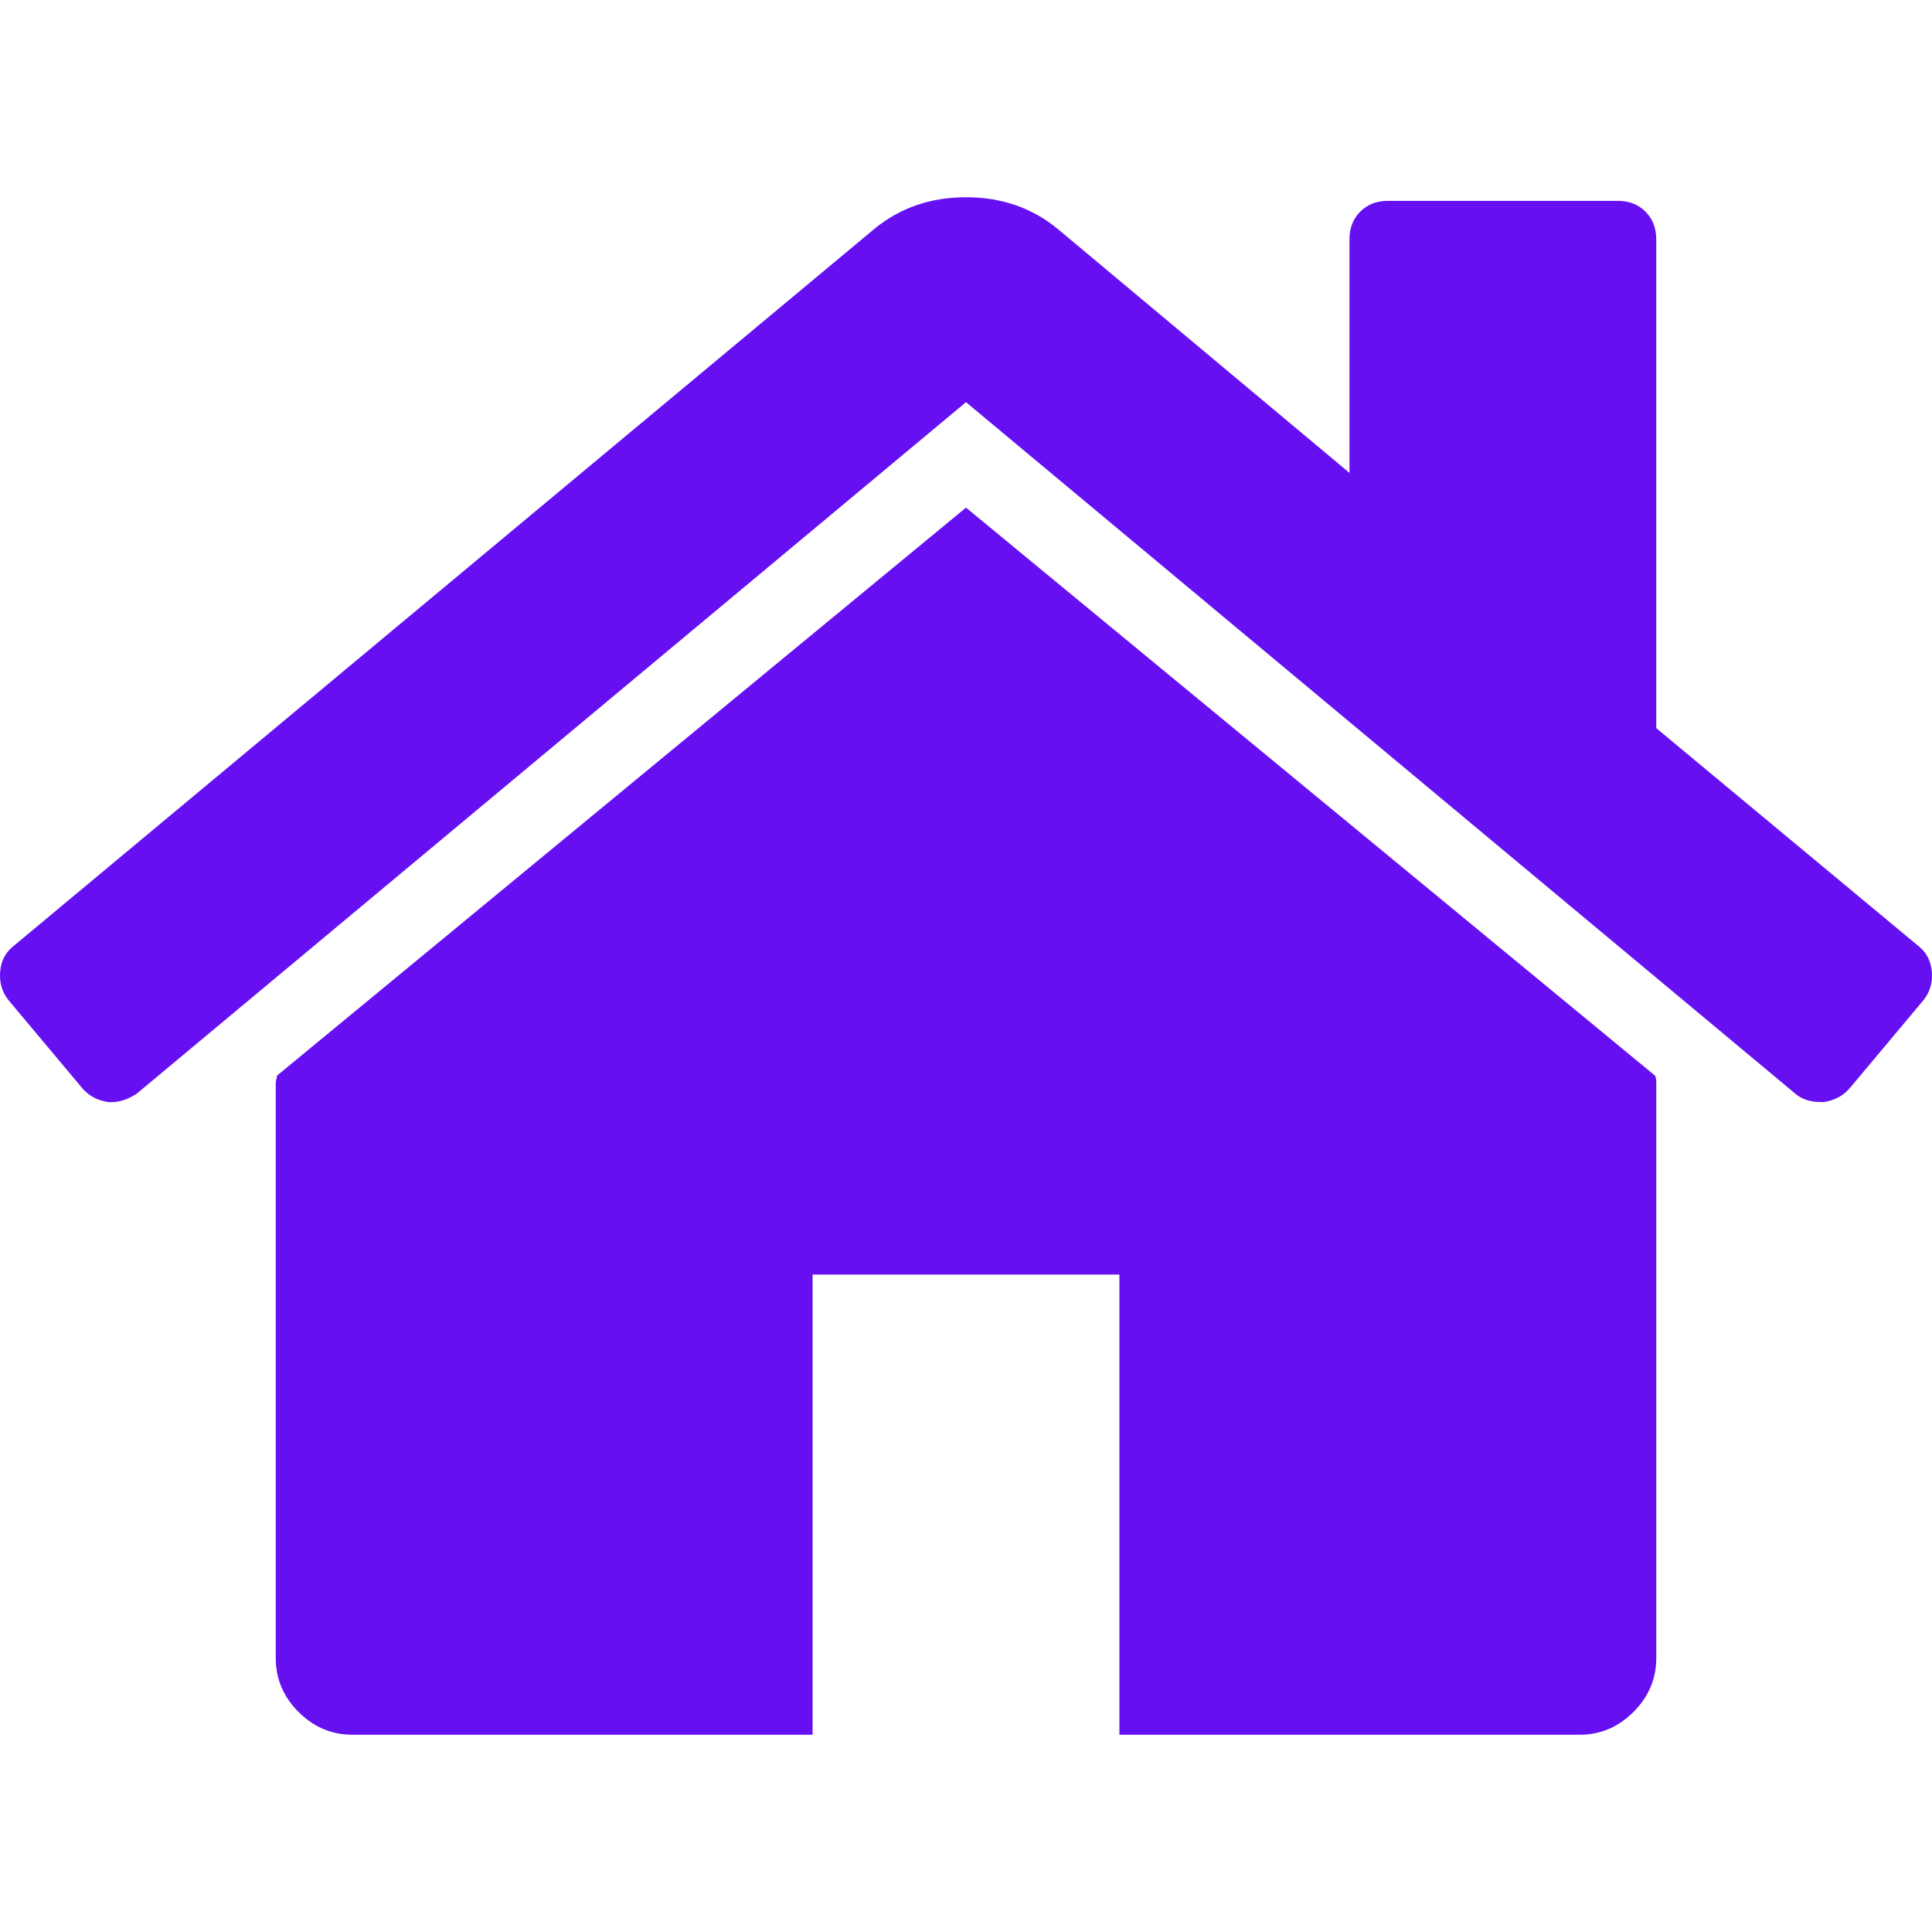
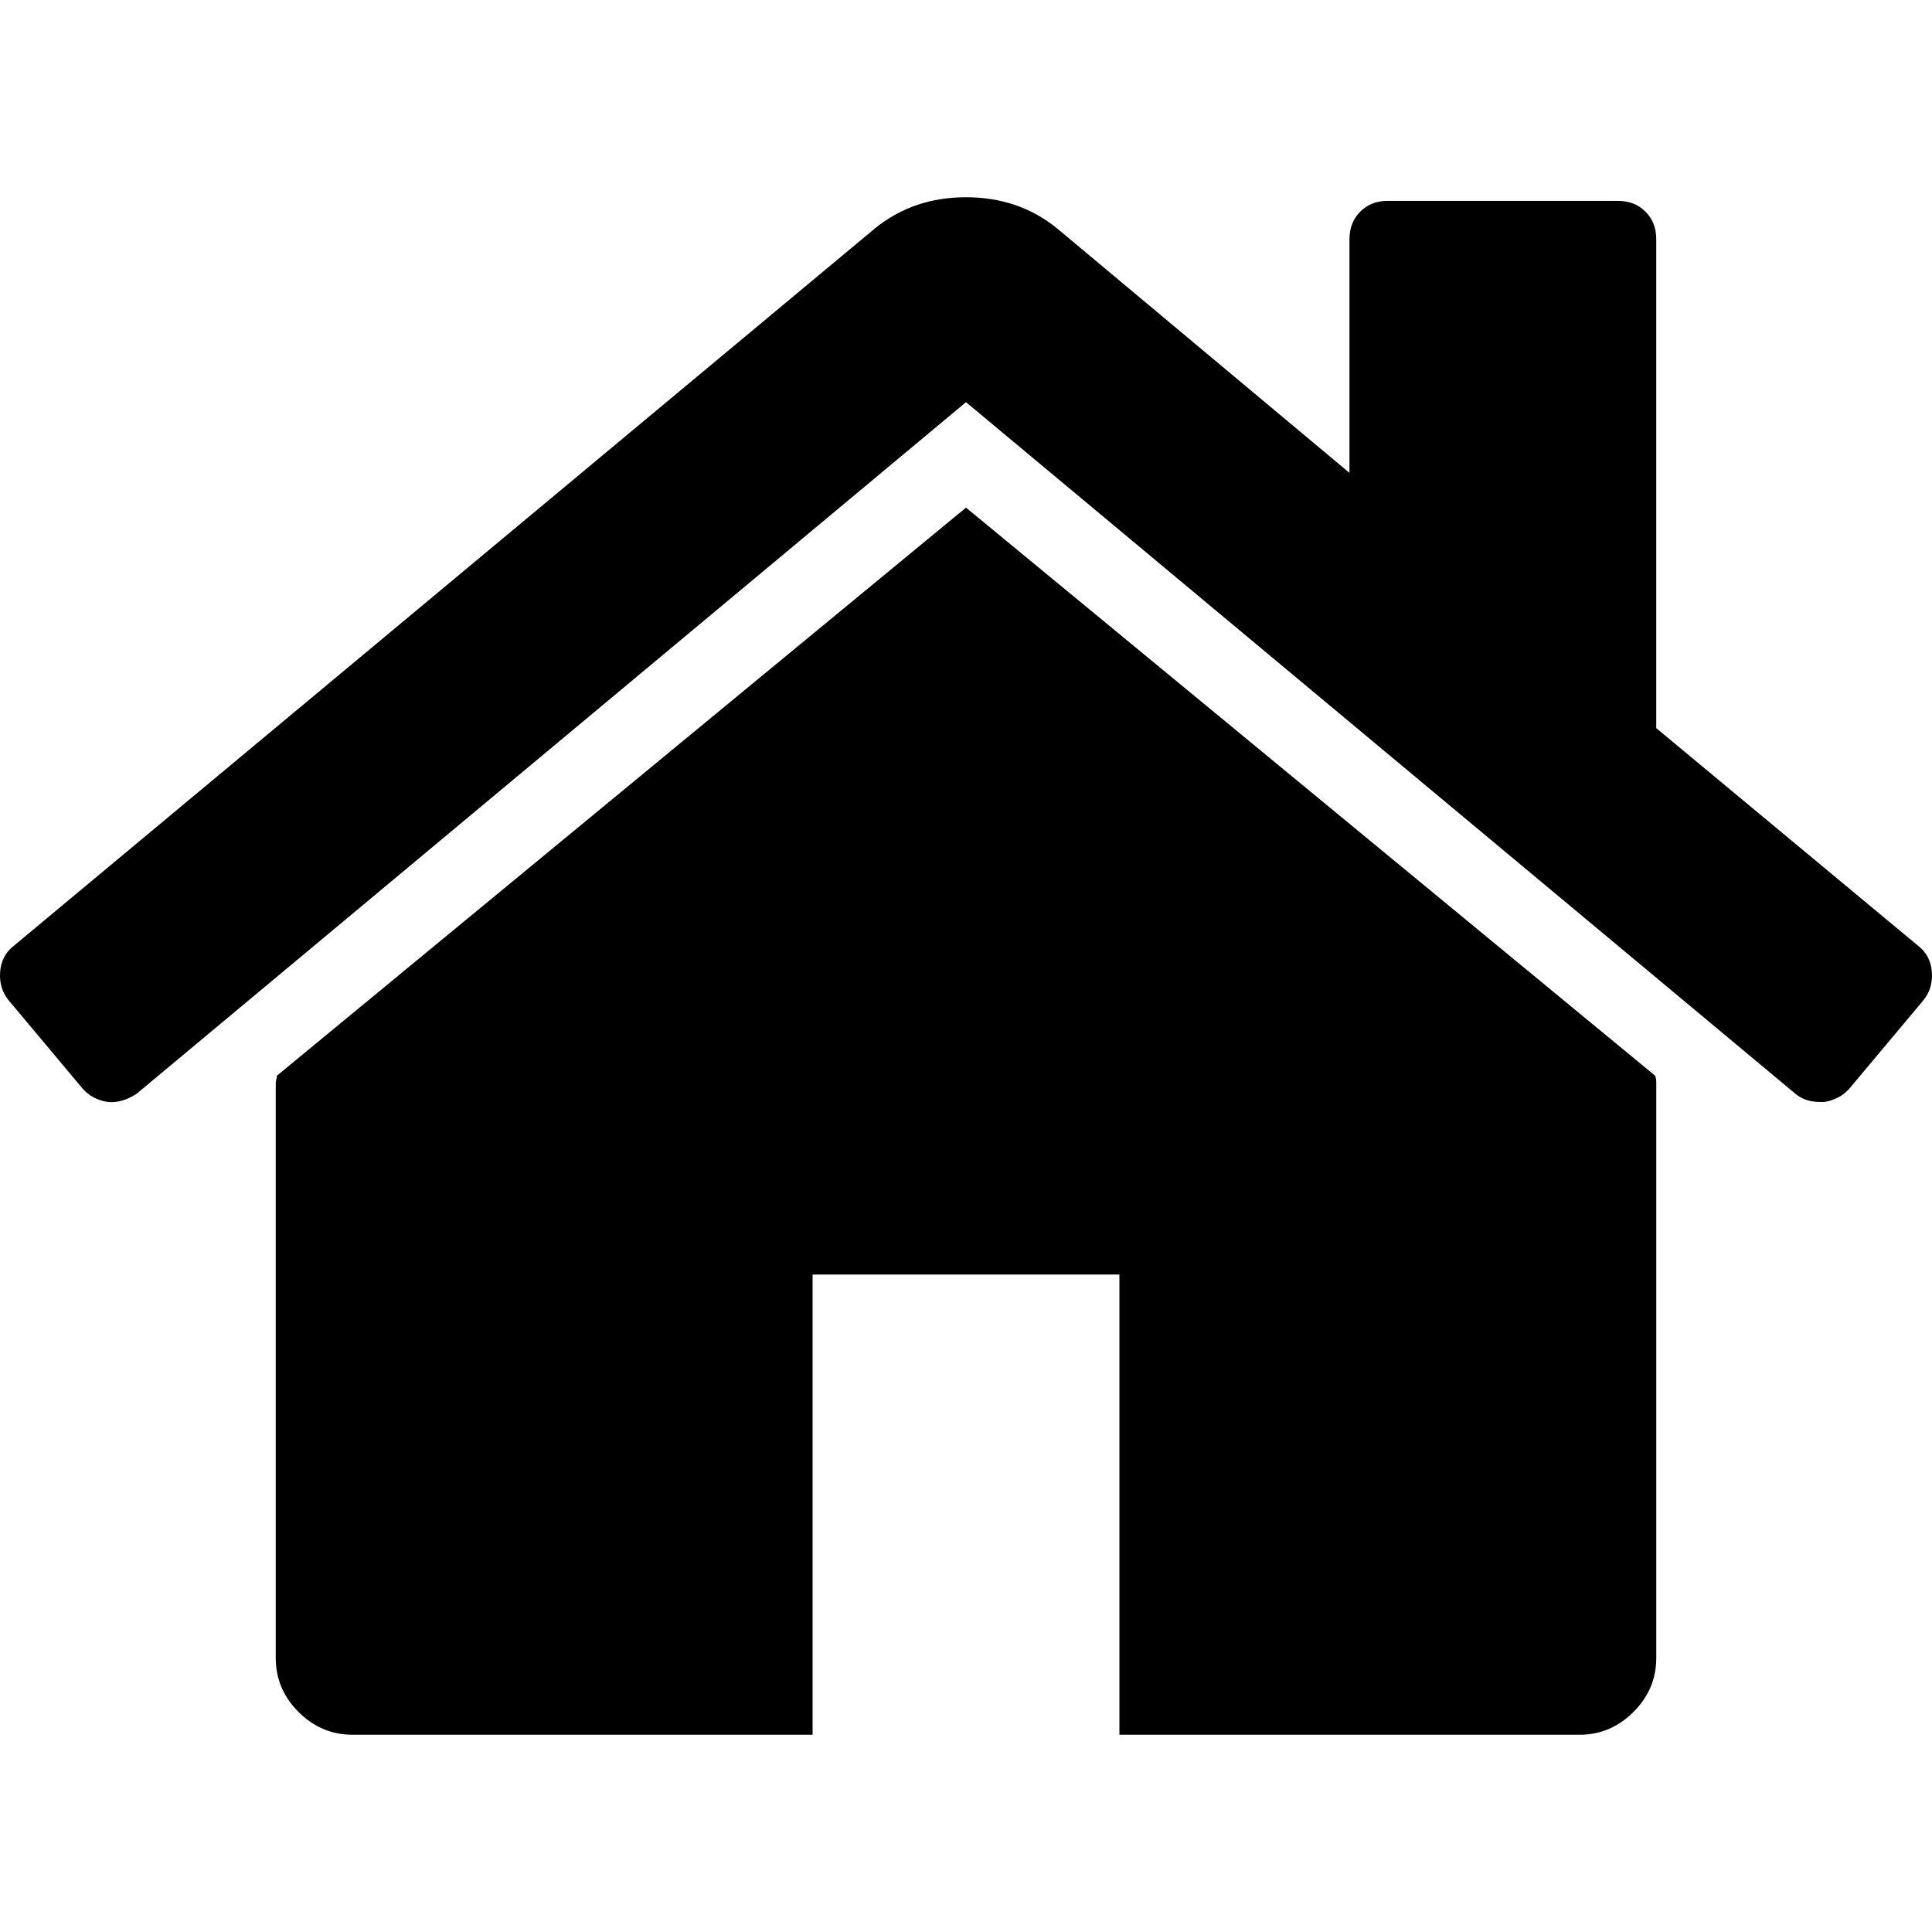
<svg version="1.1" width="512" height="512" x="0" y="0" viewBox="0 0 460.298 460.297" style="enable-background:new 0 0 512 512" xml:space="preserve" class="">
  <g transform="matrix(1,0,0,1,8.526512829121202e-14,1.1368683772161603e-13)">
    <g>
-       <path d="M230.149,120.939L65.986,256.274c0,0.191-0.048,0.472-0.144,0.855c-0.094,0.38-0.144,0.656-0.144,0.852v137.041    c0,4.948,1.809,9.236,5.426,12.847c3.616,3.613,7.898,5.431,12.847,5.431h109.63V303.664h73.097v109.64h109.629    c4.948,0,9.236-1.814,12.847-5.435c3.617-3.607,5.432-7.898,5.432-12.847V257.981c0-0.76-0.104-1.334-0.288-1.707L230.149,120.939    z" fill="#6610f2" data-original="#000000" style="" class="" />
-       <path d="M457.122,225.438L394.6,173.476V56.989c0-2.663-0.856-4.853-2.574-6.567c-1.704-1.712-3.894-2.568-6.563-2.568h-54.816    c-2.666,0-4.855,0.856-6.57,2.568c-1.711,1.714-2.566,3.905-2.566,6.567v55.673l-69.662-58.245    c-6.084-4.949-13.318-7.423-21.694-7.423c-8.375,0-15.608,2.474-21.698,7.423L3.172,225.438c-1.903,1.52-2.946,3.566-3.14,6.136    c-0.193,2.568,0.472,4.811,1.997,6.713l17.701,21.128c1.525,1.712,3.521,2.759,5.996,3.142c2.285,0.192,4.57-0.476,6.855-1.998    L230.149,95.817l197.57,164.741c1.526,1.328,3.521,1.991,5.996,1.991h0.858c2.471-0.376,4.463-1.43,5.996-3.138l17.703-21.125    c1.522-1.906,2.189-4.145,1.991-6.716C460.068,229.007,459.021,226.961,457.122,225.438z" fill="#6610f2" data-original="#000000" style="" class="" />
+       <path d="M230.149,120.939L65.986,256.274c0,0.191-0.048,0.472-0.144,0.855c-0.094,0.38-0.144,0.656-0.144,0.852v137.041    c0,4.948,1.809,9.236,5.426,12.847c3.616,3.613,7.898,5.431,12.847,5.431h109.63V303.664h73.097v109.64h109.629    c4.948,0,9.236-1.814,12.847-5.435c3.617-3.607,5.432-7.898,5.432-12.847V257.981c0-0.76-0.104-1.334-0.288-1.707L230.149,120.939    z" />
+       <path d="M457.122,225.438L394.6,173.476V56.989c0-2.663-0.856-4.853-2.574-6.567c-1.704-1.712-3.894-2.568-6.563-2.568h-54.816    c-2.666,0-4.855,0.856-6.57,2.568c-1.711,1.714-2.566,3.905-2.566,6.567v55.673l-69.662-58.245    c-6.084-4.949-13.318-7.423-21.694-7.423c-8.375,0-15.608,2.474-21.698,7.423L3.172,225.438c-1.903,1.52-2.946,3.566-3.14,6.136    c-0.193,2.568,0.472,4.811,1.997,6.713l17.701,21.128c1.525,1.712,3.521,2.759,5.996,3.142c2.285,0.192,4.57-0.476,6.855-1.998    L230.149,95.817l197.57,164.741c1.526,1.328,3.521,1.991,5.996,1.991h0.858c2.471-0.376,4.463-1.43,5.996-3.138l17.703-21.125    c1.522-1.906,2.189-4.145,1.991-6.716C460.068,229.007,459.021,226.961,457.122,225.438z" />
    </g>
  </g>
</svg>
